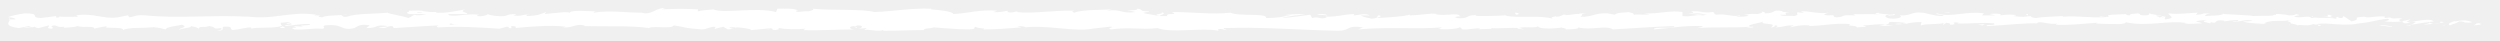
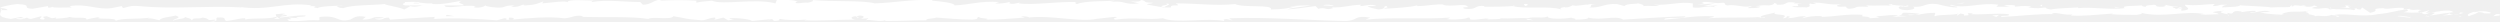
- <svg xmlns="http://www.w3.org/2000/svg" version="1.1" id="Layer_1" x="0px" y="0px" viewBox="0 0 374 6" enable-background="new 0 0 374 6" xml:space="preserve">
+ <svg xmlns="http://www.w3.org/2000/svg" version="1.1" id="Layer_1" x="0px" y="0px" viewBox="0 0 369.8 3.2" enable-background="new 0 0 369.8 3.2" xml:space="preserve">
  <g>
    <g>
      <g>
        <g>
          <g>
-             <path fill="#FFFFFF" d="M371,3.7c0.2-0.1,0.1-0.3-0.5-0.2l-0.4,0.3L371,3.7z" />
-             <path fill="#FFFFFF" d="M367.4,3.1c-0.6,0.2-1.4,0.4-0.9,0.7c0.6-0.3,0.8-0.2,1.4-0.6c0.5,0,0.9,0.1,0.8,0.2       c0.2-0.1,0.8,0.1,1.1-0.1c-0.7-0.3-1.6-0.3-2.5-0.1C367.2,3.2,367.3,3.1,367.4,3.1z" />
-             <path fill="#FFFFFF" d="M315,2.5l0.3,0C315.2,2.6,315.1,2.5,315,2.5z" />
-             <path fill="#FFFFFF" d="M282.5,2.4c0.2,0,0.4,0,0.4-0.1C282.6,2.3,282.4,2.3,282.5,2.4z" />
-             <path fill="#FFFFFF" d="M276.9,2c0.1,0,0.2,0,0.3,0C277.1,2,277,2,276.9,2z" />
-             <path fill="#FFFFFF" d="M315,2.5l-0.9-0.1C314,2.5,314.5,2.5,315,2.5z" />
-             <path fill="#FFFFFF" d="M360.2,3.9c0.2,0,0.3,0,0.5-0.1C360.5,3.8,360.3,3.8,360.2,3.9C360.2,3.8,360.2,3.8,360.2,3.9z" />
-             <path fill="#FFFFFF" d="M329.3,2.3l0.3,0c0.1,0,0.2-0.1,0.2-0.1L329.3,2.3z" />
-             <path fill="#FFFFFF" d="M340.3,2.2c-0.2,0-0.3,0.3-0.4,0.4c0.1-0.1,0.3-0.2,0.5-0.2C340.4,2.4,340.4,2.3,340.3,2.2z" />
-             <path fill="#FFFFFF" d="M357.7,2.7l0.3,0C357.9,2.7,357.8,2.7,357.7,2.7z" />
-             <path fill="#FFFFFF" d="M321.4,2.2c0,0-0.1-0.1-0.1-0.1C321.3,2.1,321.4,2.2,321.4,2.2z" />
-             <path fill="#FFFFFF" d="M14,4.3C14.1,4.3,14,4.3,14,4.3C14,4.3,14,4.3,14,4.3z" />
-             <path fill="#FFFFFF" d="M1.3,2.9l0.2,0c0-0.1,0-0.1,0-0.2L1.3,2.9z" />
-             <path fill="#FFFFFF" d="M266.8,1.6C266.8,1.6,266.8,1.6,266.8,1.6C267.1,1.6,266.9,1.6,266.8,1.6z" />
-             <path fill="#FFFFFF" d="M173.6,1.8c1.1,0.3-1.7,0.3-0.1,0.6C173.3,2.3,174.9,2,173.6,1.8z" />
-             <path fill="#FFFFFF" d="M359.9,3.8c-0.1,0-0.3,0-0.5,0C359.6,3.8,359.8,3.8,359.9,3.8z" />
-             <path fill="#FFFFFF" d="M173.5,2.4C173.5,2.4,173.5,2.4,173.5,2.4l0.2,0C173.6,2.5,173.5,2.4,173.5,2.4z" />
-             <path fill="#FFFFFF" d="M243.4,1.8c0,0,0.1,0.1,0.2,0.1C243.6,1.9,243.6,1.9,243.4,1.8z" />
-             <path fill="#FFFFFF" d="M260.8,2.2l-0.4,0C260.6,2.2,260.7,2.2,260.8,2.2z" />
-             <path fill="#FFFFFF" d="M234.4,2.2c-0.2,0-0.3-0.1-0.6,0c0,0,0.1,0,0.1,0C233.9,2.2,234.1,2.2,234.4,2.2z" />
-             <path fill="#FFFFFF" d="M224.9,2.2c0,0,0.1,0,0.2,0.1c0.1,0,0.2,0,0.3,0L224.9,2.2z" />
-             <path fill="#FFFFFF" d="M42.7,4.2c-0.2-0.1-0.3-0.2-0.4-0.3C42.4,4.1,41,4.2,42.7,4.2z" />
-             <path fill="#FFFFFF" d="M360.2,3.7c-0.1,0.1-0.1,0.1-0.3,0.1c0.1,0,0.2,0,0.3,0C360.2,3.8,360.2,3.7,360.2,3.7z" />
-             <path fill="#FFFFFF" d="M234,4.4l-1.5,0C232.9,4.4,233.4,4.4,234,4.4z" />
-             <path fill="#FFFFFF" d="M110.2,4.1l-0.3,0C110,4.2,110.1,4.2,110.2,4.1z" />
-             <path fill="#FFFFFF" d="M228,4.4c-0.3-0.1-0.6-0.2-0.8-0.2c-0.1,0-0.1,0-0.2,0.1L228,4.4z" />
-             <path fill="#FFFFFF" d="M42.2,3.9C42.2,3.9,42.2,3.9,42.2,3.9C42.2,3.9,42.2,3.9,42.2,3.9z" />
-             <path fill="#FFFFFF" d="M32.4,4.6c1.4,0,0.7-0.4,1-0.6c1.7-0.1,0.8,0.3,1.4,0.5c1.1-0.1,1.9-0.4,2.7-0.4c0.1,0.1,0.2,0.1,0,0.2       c1.1-0.3,3.3,0,4.6-0.4c0.1,0,0.1,0.1,0.2,0.1C42,3.7,42,3.6,42,3.4c0.6,0,1.2-0.2,1.4,0c-0.4,0-0.4,0.1-0.6,0.2l0.7-0.1       c0.6,0.3-0.9,0.1-0.9,0.4c1.3-0.1,2.8-0.4,3.8-0.3c0.2,0.3-2.3,0.1-1,0.4l-1.5-0.1c1.2,0.5-0.9,0,0.1,0.5       c2,0.1,2.3-0.2,4.3-0.1c0.5-0.2-0.2-0.3,0.3-0.5c2.9-0.3,2.3,0.9,4.4,0.4c0.5-0.2,0.8-0.7,2.3-0.4l-0.5,0.4       c2,0,1.1-0.6,3.2-0.3c-0.4,0.2-1.6,0.1-1.3,0.2c1.3,0.3,0.9-0.2,2-0.2l0.2,0.3c2.1-0.1,4.4-0.3,6.7-0.4c-0.1,0.1-0.5,0.2,0,0.3       c2.9-0.2,6.3,0,9.1,0.2l1.1-0.3c0.3,0,0.5,0.1,0.2,0.2c1.1,0.1,0.1-0.2,0.6-0.3c0.6,0,0.8,0.2,0.4,0.3C79,4,82.6,3.7,84.6,4       l-0.4,0.1c1.6,0.1,1.8-0.6,3.3-0.3l-0.3,0.1c3.5,0.1,7.3-0.1,9.9,0.3c0.5-0.4,3.4,0.2,3.7-0.4c2,0.3,1.4,0.4,4.2,0.6       c0.7,0,1.1-0.4,2-0.4l0,0.3l1.2-0.3l0.7,0.4l0.9-0.1c-0.3,0-0.7-0.1-0.7-0.2c1.3-0.1,3.3,0.2,3.3,0.4l3.2-0.3       c-0.1,0.1-0.6,0.2-1,0.2c1.7-0.3,0.3,0.3,1.9,0c-0.2-0.1,0.1-0.2,0.1-0.2c0.8,0.2,2.5,0.2,3.9,0.1l-0.3,0.2       c2.4,0.1,5-0.1,7.6-0.1c-1-0.1-0.7-0.5,0-0.5l0.3,0.3c0.5-0.2-0.8-0.1,0.2-0.4c1,0,0.7,0.4,0.1,0.5l1.2-0.1       c0.1,0.1-0.2,0.1-0.3,0.3c0.5-0.2,2.1,0.3,2.8,0l0.1,0.1c2.7,0,3.9-0.1,6-0.1c0-0.3,0.9-0.2,1.5-0.4c1.6,0.1,3.4,0.3,5.3,0.3       c1.3-0.1,0.4-0.2,1-0.4c0.1,0.3,2,0.2,1,0.4c2.3,0,2.9-0.1,5.8-0.3c-0.3-0.1-0.7-0.2-0.5-0.2c0.5,0,1.2,0.1,1.1,0.2l-0.1,0       c3.3-0.4,7.5,0.7,10.1,0.2l-0.1,0l2.7-0.3c1.2,0-0.7,0.2,0.2,0.4c2.9-0.4,4.6,0.1,7-0.2c1.9,0.8,6.6-0.1,9.1,0.4l-0.1-0.2       c0.6-0.2,0.8,0.1,1.3,0.1c-0.1-0.1-0.7-0.2-0.3-0.3c5.5-0.2,11.3,0.3,16.9,0.4c2.1,0,1.2-0.9,3.8-0.5l-0.7,0.3       c4.1-0.4,8.5,0,12.5-0.3c-0.2,0.1-0.2,0.2-0.6,0.2c0.9,0.2,3.2,0,3.2-0.2c0.6,0,0.1,0.2,0.5,0.3c0.9,0.1,2.2-0.3,2.6-0.1       c0.1,0-0.2,0.1-0.4,0.1c0.6-0.1,2.6,0,2.1-0.2c1.5,0.1,2.9-0.1,4.1,0c0.8-0.3,2.6,0.1,2.9-0.3c-0.1,0.5,2.7,0.4,3.6,0.2       c-0.3,0.1,0.8,0.1,0.5,0.3c1.1,0,2.1-0.1,1.9-0.3c2,0.5,4.1-0.4,5.2,0.3c3.3-0.2,6.3-0.4,9.2-0.5c-0.1,0.5-3.2,0-3.1,0.5       c2.8-0.2,4.4-0.6,7.1-0.5c0.7,0.1-0.4,0.2-0.6,0.3c2.8-0.2,5.4,0,7.8-0.2c0,0-0.3,0.1-0.5,0.1c0.5,0,1.1,0.1,1.1-0.1L261.8,4       c-0.8-0.3,1.9-0.6,2-0.8c-0.8,0.6,2.4,0.1,1.1,0.9c0.3,0,0.7-0.1,0.6-0.3c0.5,0,0.6,0.1,0.1,0.3c1.7-0.1,1.1-0.3,2.7-0.3       c0,0.1-0.3,0.1-0.5,0.3c0.8-0.2,1.6-0.4,2.9-0.3c-0.1,0.1,0.1,0.1-0.3,0.1c2.3,0,3.9-0.5,6.4-0.3c-0.7,0.4,0.9,0.1,1,0.5       l1.4-0.1l-0.5-0.2c1.2,0,2.2-0.3,3.3-0.1l-0.9,0.2l2.2-0.1l-1.3-0.1c1.2-0.2-0.1-0.5,1.5-0.4c-0.3,0,1.2,0,1.8,0.2c0,0,0,0,0,0       c0.6-0.1,1.2-0.2,2.1-0.2c0.2,0.1-0.2,0.4,0,0.5c0.6-0.3,2.8-0.1,3.5-0.4c-0.2,0.1-0.3,0.3-0.2,0.3l0.5-0.3       c0.5,0.1,0.6,0.1,0.5,0.3c1.7,0-0.5-0.5,1.4-0.3c-0.2,0-0.1,0.1-0.4,0.1c2,0.1,3.8-0.2,5.6,0c0.5,0.4-1.6,0.1-1,0.4       c2.6-0.1,5.4-0.5,7.9-0.4l-0.5,0c0.4-0.5,1.9,0.3,3.2,0c-0.3,0-0.4,0.3-0.3,0.2c1.7,0.1,3.5-0.1,6.2-0.3l-0.3,0.1       c1,0.1,2.7,0.1,3.8,0.1c0.3-0.1,1-0.1,0.6-0.3c3.4,0.8,6.5-0.4,9.5,0.2c-0.4,0-0.9,0.1-0.6,0.1l2.6-0.1       c-0.2-0.2-0.3-0.1-0.9-0.3c0.3-0.1,1-0.2,1.7-0.2c-1.2,0.2,0,0.4,0.5,0.5c-0.1-0.1,0.1-0.1,0-0.2c1.3,0.4,0.2-0.5,2.1-0.2       l-0.1,0.1c0.7-0.1,1.3-0.2,2.1-0.2c0.3,0.3-0.7,0.1-0.8,0.3c1,0,2-0.5,3-0.2c-0.4,0.1-1.1,0.1-1.5,0.1c1,0.3,1.1,0.2,1.9,0.3       l-0.1,0l1.8,0.1l-0.4-0.1c1.3-0.7,2.6-0.1,4.4-0.6c-1.7,0.4-0.3,0.2-0.4,0.6c0.4,0.1,1.1,0.2,0.9,0.3c0.8-0.2,1.4,0.2,2.5-0.2       c0.1,0.1,0.9,0,0.7,0.3c1.1-0.1-0.3-0.2-0.2-0.3c1.7-0.3,3.9,0.4,6.3-0.1c2.1-0.2,2.4-0.5,4.3-0.7c0.6,0.2-0.5,0.4-0.5,0.4       c1,0.1,1.8,0.1,2.8,0c-0.2,0.1,0,0.2,0.3,0.3c0.8,0,0.5-0.4,1.6-0.2c-0.2,0.1-0.4,0.3-0.8,0.4c0.9-0.1,1.8-0.3,2.8-0.4       c0.3,0.2-0.6,0.3-0.9,0.4c1.1-0.1,2.8-0.2,3.1-0.4l-0.7-0.1c0.4,0,0.2,0.2-0.1,0.3c-0.9,0.2-1.3-0.1-1.4-0.2l0.7-0.1       c-0.7-0.6-2.7,0.1-4.1,0.1l0.6-0.4l-1.4,0.3c-0.3-0.1-0.5-0.3,0.2-0.4c-1-0.2-0.9,0.1-1.7-0.1c-0.1,0-0.1-0.1,0-0.1l-1,0.1       c0.2-0.1-0.2-0.3,0.4-0.2c-1.7-0.2-2.8,0.3-3.4,0l0.1,0c-2.4,0.1-0.2,0.3-2,0.7l-1.2-0.8l-0.2,0.3c-0.2,0-0.7,0-0.6-0.2       c-0.9,0.2,0.2,0.1-0.4,0.3c-1.2-0.3-3.3,0.1-3.5-0.4c-0.4,0.2,1.1,0.2-0.1,0.3c-0.4-0.5-1.5,0.1-2.6-0.2       c0.3-0.3,1.4-0.1,0.3-0.4c-0.7,0.5-2.1-0.1-3,0c0,0.4-2,0.2-3.5,0.3c0.1-0.1-2.9-0.2-4.3-0.3l0-0.1c-0.3,0.4-1.8,0.3-2.8,0.4       c0-0.2,0.2-0.3,0.8-0.4l-1,0c-0.2,0.1-0.6,0.2-1.2,0.2l0.3-0.3c-1.3,0-2.7,0.3-4.4,0.1c-0.1,0.3,1.4,0.7-0.5,0.9       c-0.1-0.1-0.1-0.4,0.3-0.4c-0.2,0-0.6,0.1-0.9,0.1l0.7-0.2c-0.8-0.1-0.4,0.2-1,0.2c0-0.2-0.5-0.1-0.4-0.3c0.2,0,0.5,0.1,0.8,0       c-0.7,0-1.6-0.2-1.9-0.3c0.1,0.1,0,0.3-0.5,0.3c-1.3,0-0.5-0.2-1.2-0.3c-0.3,0.1-1.2,0-1.2,0.3c-0.4,0-0.5-0.1-0.6-0.2       c-0.7,0.1-3.3,0-2.5,0.4l0.2,0c0,0-0.1,0-0.1,0c0,0,0,0,0,0h0c-2.3,0.3-4.7-0.2-7,0l0-0.1c-1.4,0.1-3,0.1-4,0.3       c-0.4,0-0.9-0.2-0.8-0.3c-1,0.1-1.1,0.2-2.6,0c1-0.2-0.4-0.2,1.1-0.1c-1.3-0.1-1.6-0.2-3.1,0c0.5-0.3-1-0.3-1.6-0.2l0.9,0.2       c-0.7,0-1.3,0-2,0l0.3-0.3c-2.7-0.4-5,0.7-7,0c-0.7,0.2,1.5,0.2,0.8,0.4c-1.3,0-2.6-0.5-3-0.5c-1.7-0.2-1.6,0.5-3.4,0.4       c0.2,0.1,0.5,0.4-0.9,0.5c-1.3,0-1.6-0.5-0.8-0.6c0.3,0,0.4,0,0.4,0.1c0.4,0,0.9-0.1,0.4-0.2l-0.2,0.1c-0.6-0.1-2.4-0.1-2-0.3       c-1,0.1-0.4,0.2,0.3,0.3c-1.6-0.2-2.5,0-4.2-0.1c0.3,0.1,0.5,0.2,0.2,0.2c-2.4-0.1-1.1,0.2-2.7,0.3c-0.9-0.2,0.3-0.4-1.3-0.3       c-1-0.1-0.2-0.3,0.2-0.4c-1.5,0.2-2.8-0.2-3.7-0.2l0.8-0.1c-0.5,0.1-0.9,0.1-1.3,0.1l0.5,0.2c-0.5,0-0.9,0-0.9-0.1       c-0.5,0.2,0.4,0.4-0.6,0.6c-0.6-0.1-1.9,0.1-2.1-0.2c2,0.1-0.2-0.3,1.5-0.4c-0.3,0-0.7,0-1.2,0c-0.1,0,0.1-0.1,0.2-0.1       C264.9,1.3,265.9,2,264,2c0.2-0.2-0.5-0.3-0.8-0.3c0.8,0,0.4,0.3-0.3,0.4c-1.3-0.1-1.4,0.1-2,0.1l0.7,0.1       c-0.3,0.2-0.9,0.2-1.8,0.2c-0.1-0.1,0.8-0.1,0.5-0.2c-1,0.3-2.2-0.3-3.5-0.1c-0.6-0.1-0.1-0.3-0.6-0.4       c-1.5,0.2-1.6-0.2-3.2-0.1c0.5,0.2,0.5,0.2-0.6,0.4l2.6-0.2l-1.7,0.3c0.8,0,1.7-0.1,2.1-0.1c-0.8,0.2-0.7,0.1-0.3,0.3       c-1.1-0.4-2.1,0.2-3.4,0l0-0.6c-1.9-0.3-3.3,0.3-5.8,0.2l0.8,0.1c-0.3,0.2-1.5,0-2.3,0.1c0.1-0.2-0.4-0.3-0.8-0.4       c0,0.1-1.8,0-2,0.4L240.5,2c-2-0.1-2.3,0.6-4.1,0.5c0.6-0.2-0.3-0.4,1-0.5c-0.6,0-1.2,0-1.2,0.1c-0.4-0.1-1.8,0.3-2.3,0.1       c-0.3,0.1-0.4,0.3-1.1,0.3c-0.1,0,0-0.1,0-0.1c0,0.1-1.1,0.1-0.5,0.4c-2-0.6-5.5,0-7.2-0.5c-1.4,0.1-3,0.1-4.3,0.1       c0.1-0.1,0-0.1,0.2-0.1c-1.7-0.2-1.1,0.6-3,0.4c-1-0.3,1-0.2,0.4-0.3c-0.3-0.6-2.4,0.1-3.7-0.3l0.3,0c-1-0.2-2.5,0.2-4.1,0.2       c0,0,0.1-0.1,0-0.1c-1.1,0.3-3.3,0.4-4.9,0.5c0.5-0.3,0.7-0.1,0.4-0.4c-0.7,0,0.2,0.4-1.2,0.5c-0.5-0.1-1.5-0.3-1.6-0.5l1.3,0       c-0.7-0.4-1.7,0-2.4,0l0.1-0.2c-2.1,0.1-2.1,0.4-4.3,0.4l0.2,0.1c-1.2,0.4-1-0.2-2.2,0.1L196,2.2c-0.8,0.1-2.8,0.4-4.2,0.5       c0.8-0.3,2.5-0.4,3.5-0.6c-0.8,0-2.7,0-3.1,0.2c0.3,0,0.7-0.1,1-0.1c-1,0.3-2.2,0.5-3.8,0.5c0.3-0.8-4.1-0.2-5.3-0.8       c-2.8,0.3-5.5-0.1-8.8-0.1c1.2,0.6-0.9,0-0.7,0.6c-0.8,0-1,0-1.1,0l-2.3-0.4c-0.5-0.2,0.7-0.1,0.7-0.3c-1.7,0-0.7-0.3-1.8-0.4       c0.2,0.2-0.6,0.3-1.5,0.2l1.3,0.3c-2.3,0.3-2-0.5-4.3-0.2l0.7-0.2c-1.2,0.1-4.4,0-5.6,0.5c-0.2-0.1-0.5-0.2,0-0.3       c-2.9-0.1-6.4,0.5-8.6,0.2l0.2-0.1c-0.5,0-0.9,0.3-1.6,0.1c0-0.1,0.2-0.1,0-0.2c-0.3,0.1-1.4,0.3-2.1,0.2l0.6-0.2       c-2.8-0.2-4.3,0.4-6.6,0.5c0-0.4-2.2-0.6-3.3-0.7l0-0.1c-3.3-0.1-5.5,0.4-8.5,0.5c-1.9-0.5-6.3-0.2-9.3-0.5       c0.5,0.1-0.1,0.3-0.6,0.4c-0.7-0.1-1.9,0.3-1.8-0.1l0.3,0c-0.5-0.4-2-0.3-3.1-0.3l-0.2,0.5c-3-0.8-7.8,0.3-9.4-0.4       c-0.7,0.1-1.6,0.1-2.3,0.3l0-0.3c-2-0.1-3-0.1-5.4,0l0.5-0.2c-1.4,0-1.7,0.8-3,0.8L96,1.9c-2.4,0-4.8-0.4-7.2,0       c0-0.1,0.1-0.2,0.5-0.2c-1.1,0-4.4-0.3-4,0.3c0-0.4-2.5,0-3.8,0.1l0.2-0.3c-1.1,0.4-1.1,0.5-2.7,0.6c-0.4,0-0.3-0.2,0.2-0.2       c-1.2-0.1-0.9,0.3-2.4,0.1l0.5-0.2c-1.2,0-1.1,0.1-1.8,0.3c-0.8,0.1-2.4-0.1-2.5-0.3c-0.2,0.2-0.8,0.4-1.6,0.3       c-0.1-0.1,0.2-0.2,0.3-0.2c-2.1-0.2-3.1,0.3-4.5,0.1c0-0.1-0.1-0.1-0.2-0.2c1.7,0,3,0,2.9,0c0-0.3-1.3-0.3-0.3-0.7       c-1.1,0.2-2.9,0.6-4.2,0.5c-0.1,0-0.1,0-0.2-0.1l0.1,0c-0.3,0-0.6,0-0.8,0c-0.4,0-0.7-0.1-1.1-0.1c-0.2-0.2-1.5-0.1-2.2-0.1       c0.1,0.3-0.8,0.2,0,0.5c-0.1,0,0.1,0,0.6,0c0.1,0,0.2,0,0.3,0c0,0,0,0,0,0c0.4,0,1,0,1.7,0c-0.5,0.1-1.1,0.3-1.8,0.1       c-0.3,0.2-0.7,0.4-0.9,0.5C60,2.3,58.2,2.1,58,1.9c-2,0.2-4.8,0.1-6.1,0.6c-0.6,0.1-0.7-0.2-0.9-0.2c0.3-0.1,0.7,0,0.9-0.1       c-1.2,0.1-3.4,0.1-3.7,0.4c-1.5-0.2,0.8-0.3-1.2-0.3l0.3-0.1c-3.9-0.6-6.4,0.9-10.8,0.2c0.3,0,0.5,0.1,0.5,0.1       c-5-0.3-10.3,0.3-15.2-0.2c-1.4-0.1-1.5,0.1-2.4,0.3l-0.3-0.3l-1.5,0.3c-2.1,0.3-3.6-0.7-6.2-0.3l0.3,0.2c-0.9,0-3,0.1-2.8-0.1       C9,2.5,8.8,2.7,8.4,2.6l0-0.2L6.1,2.7C4.3,2.6,6.3,2,3.7,2C2.8,2.1,1,2.5,1.3,2.6c0.4,0,1,0.1,1,0.3L1.5,2.9       C1.3,3.4,0.6,3.9,2.8,4.2l1.5-0.3l0.5,0.2l-1.3,0c0.7,0.2,1.2,0,1.7-0.1c0.1,0.1,0.3,0.2,0.6,0.2l1.5-0.4       C7.5,4,6.7,4.2,7.7,4.3C8.4,4.1,7,3.9,8.2,3.8C8.9,4,8.7,4.1,9.6,4c0.1,0.1-0.1,0.2-0.4,0.2c0.8-0.1,2-0.1,2.4-0.3       c0.8,0.3,2.6-0.1,2.5,0.4c0.2-0.1,1.3-0.3,2-0.4c-1.3,0.5,2.6,0,2.3,0.6C19.3,4,21.7,4.3,23.4,4c-0.1,0-0.3,0.1-0.4,0.1       c0.9,0,1.2,0.2,1.8,0.3c0.1-0.4,1.6-0.5,2.4-0.7c1.2,0.4-0.7,0.5-0.3,0.8c-0.1-0.3,2-0.3,1.6-0.6c0.9,0.2,0.8,0.1,1.2,0.4       c0.2-0.5,0.8-0.1,1.6-0.4c1.3,0.2,0.3,0.5,1.7,0.3C33.6,4.4,32.4,4.6,32.4,4.6z M65.7,3.7C65.7,3.8,65.7,3.8,65.7,3.7       c-0.3,0-0.5,0-0.7,0C65.1,3.8,65.3,3.8,65.7,3.7z M68.5,3.7c-0.3,0-0.8,0-1.2,0c-0.1-0.1,0-0.2,0.3-0.2       C67.4,3.6,68,3.7,68.5,3.7z M62.5,1.8c0.4,0,0.6,0,0.7,0.1c-0.2,0-0.5,0-0.8,0c0,0,0,0-0.1,0C62.4,1.9,62.5,1.8,62.5,1.8z" />
-             <path fill="#FFFFFF" d="M61.7,2.2c-0.1,0-0.1,0-0.2,0C61.6,2.2,61.7,2.2,61.7,2.2c0.1,0.1,0.2,0,0.2,0       C61.9,2.2,61.8,2.2,61.7,2.2z" />
-             <path fill="#FFFFFF" d="M315.4,2.6L315.4,2.6C315.4,2.6,315.4,2.6,315.4,2.6C315.4,2.6,315.4,2.6,315.4,2.6z" />
-             <polygon fill="#FFFFFF" points="107.1,4.3 107.1,4.2 106.8,4.3      " />
-             <path fill="#FFFFFF" d="M330.8,3.5c0,0,0.1,0.1,0.2,0.1C331,3.6,330.9,3.6,330.8,3.5z" />
-             <path fill="#FFFFFF" d="M337.4,3.6l0.9,0.1C338,3.7,337.7,3.6,337.4,3.6z" />
-             <path fill="#FFFFFF" d="M342.5,3.7c0.1,0,0.1-0.1,0.1-0.1c0,0,0,0,0,0L342.5,3.7z" />
-             <path fill="#FFFFFF" d="M261.2,4.1c-0.1,0-0.1,0-0.2,0C260.5,4.1,260.8,4.1,261.2,4.1z" />
-             <path fill="#FFFFFF" d="M285.4,3.4c-0.3,0.1-0.5,0.1-0.8,0.1C285,3.6,285.4,3.6,285.4,3.4z" />
-             <path fill="#FFFFFF" d="M234.1,4.4C234.1,4.4,234.1,4.4,234.1,4.4c-0.1,0-0.1,0-0.2,0L234.1,4.4z" />
-             <path fill="#FFFFFF" d="M283.5,3.6c0.4,0.1,0.8,0,1.1,0C284.3,3.5,283.8,3.5,283.5,3.6z" />
-             <path fill="#FFFFFF" d="M364.7,3.9l0.2,0c0,0,0,0,0,0L364.7,3.9z" />
-             <path fill="#FFFFFF" d="M365,3.8l0.3,0C365.1,3.8,365,3.8,365,3.8z" />
-             <path fill="#FFFFFF" d="M365.9,3.7l-0.6,0.1C365.5,3.8,365.7,3.8,365.9,3.7z" />
-             <path fill="#FFFFFF" d="M358,3.7l-0.1,0.1C357.9,3.8,357.9,3.8,358,3.7z" />
-             <path fill="#FFFFFF" d="M355.9,3.8c0.5,0,1.2,0.2,1.9,0.2l0.1-0.1C357.6,4,356.4,3.6,355.9,3.8z" />
-             <path fill="#FFFFFF" d="M347.3,2.5l1.7,0.1c-0.3-0.1-0.7-0.3,0.1-0.3C346.9,2,349.6,2.6,347.3,2.5z" />
-             <path fill="#FFFFFF" d="M341.9,2.4c0.9-0.1,0-0.2,0-0.2C341.4,2.2,341.3,2.3,341.9,2.4z" />
-             <path fill="#FFFFFF" d="M303.3,2.4l0.1-0.3C302.7,2.1,303.4,2.2,303.3,2.4z" />
-             <polygon fill="#FFFFFF" points="295.9,3.7 296.6,3.8 296.9,3.6      " />
-             <polygon fill="#FFFFFF" points="291.5,1.9 291.8,1.8 290.7,1.9      " />
-             <path fill="#FFFFFF" d="M226.6,1.9l0.2,0.3C227.3,2.2,227.4,1.9,226.6,1.9z" />
-             <path fill="#FFFFFF" d="M198.6,2.3c-0.3-0.2-1.1-0.3-1.6-0.1C197.6,2.2,198.3,2.3,198.6,2.3z" />
-             <polygon fill="#FFFFFF" points="114.5,1.8 115.1,1.7 114,1.7      " />
+             <path fill="#FFFFFF" d="M369.7,2.3c0.2-0.1,0.1-0.3-0.5-0.2l-0.4,0.3L369.7,2.3z" />
+             <path fill="#FFFFFF" d="M366.1,1.7c-0.6,0.2-1.4,0.4-0.9,0.7c0.6-0.3,0.8-0.2,1.4-0.6c0.5,0,0.9,0.1,0.8,0.2       c0.2-0.1,0.8,0.1,1.1-0.1c-0.7-0.3-1.6-0.3-2.5-0.1C365.9,1.8,366.1,1.7,366.1,1.7z" />
+             <path fill="#FFFFFF" d="M313.7,1.2l0.3,0C314,1.2,313.8,1.2,313.7,1.2z" />
+             <path fill="#FFFFFF" d="M281.2,1c0.2,0,0.4,0,0.4-0.1C281.4,0.9,281.2,0.9,281.2,1z" />
+             <path fill="#FFFFFF" d="M275.7,0.6c0.1,0,0.2,0,0.3,0C275.9,0.6,275.8,0.6,275.7,0.6z" />
+             <path fill="#FFFFFF" d="M313.7,1.2L312.8,1C312.8,1.2,313.3,1.1,313.7,1.2z" />
+             <path fill="#FFFFFF" d="M358.9,2.5c0.2,0,0.3,0,0.5-0.1C359.2,2.4,359.1,2.4,358.9,2.5C358.9,2.4,358.9,2.4,358.9,2.5z" />
+             <path fill="#FFFFFF" d="M328,0.9l0.3,0c0.1,0,0.2-0.1,0.2-0.1L328,0.9z" />
+             <path fill="#FFFFFF" d="M339,0.8c-0.2,0-0.3,0.3-0.4,0.4c0.1-0.1,0.3-0.2,0.5-0.2C339.1,1,339.1,0.9,339,0.8z" />
+             <path fill="#FFFFFF" d="M356.4,1.3l0.3,0C356.7,1.3,356.5,1.3,356.4,1.3z" />
+             <path fill="#FFFFFF" d="M320.2,0.8c0,0-0.1-0.1-0.1-0.1C320.1,0.8,320.1,0.8,320.2,0.8z" />
+             <path fill="#FFFFFF" d="M12.8,2.9C12.8,2.9,12.8,2.9,12.8,2.9C12.7,2.9,12.7,2.9,12.8,2.9z" />
+             <path fill="#FFFFFF" d="M0.1,1.5l0.2,0c0-0.1,0-0.1,0-0.2L0.1,1.5z" />
+             <path fill="#FFFFFF" d="M265.5,0.2C265.6,0.3,265.6,0.3,265.5,0.2C265.8,0.2,265.7,0.2,265.5,0.2z" />
+             <path fill="#FFFFFF" d="M172.4,0.5c1.1,0.3-1.7,0.3-0.1,0.6C172.1,0.9,173.7,0.6,172.4,0.5z" />
+             <path fill="#FFFFFF" d="M358.6,2.4c-0.1,0-0.3,0-0.5,0C358.4,2.4,358.5,2.4,358.6,2.4z" />
+             <path fill="#FFFFFF" d="M172.2,1.1C172.2,1.1,172.2,1.1,172.2,1.1l0.2,0C172.3,1.1,172.3,1.1,172.2,1.1z" />
+             <path fill="#FFFFFF" d="M242.1,0.4c0,0,0.1,0.1,0.2,0.1C242.4,0.5,242.3,0.5,242.1,0.4z" />
+             <path fill="#FFFFFF" d="M259.6,0.8l-0.4,0C259.3,0.8,259.4,0.8,259.6,0.8z" />
+             <path fill="#FFFFFF" d="M233.1,0.8c-0.2,0-0.3-0.1-0.6,0c0,0,0.1,0,0.1,0C232.7,0.8,232.8,0.8,233.1,0.8z" />
+             <path fill="#FFFFFF" d="M223.7,0.8c0,0,0.1,0,0.2,0.1c0.1,0,0.2,0,0.3,0L223.7,0.8z" />
+             <path fill="#FFFFFF" d="M41.4,2.8c-0.2-0.1-0.3-0.2-0.4-0.3C41.1,2.7,39.7,2.8,41.4,2.8z" />
+             <path fill="#FFFFFF" d="M358.9,2.3c-0.1,0.1-0.1,0.1-0.3,0.1c0.1,0,0.2,0,0.3,0C359,2.4,359,2.3,358.9,2.3z" />
+             <path fill="#FFFFFF" d="M232.7,3l-1.5,0C231.6,3,232.2,3,232.7,3z" />
+             <path fill="#FFFFFF" d="M109,2.8l-0.3,0C108.7,2.8,108.9,2.8,109,2.8z" />
+             <path fill="#FFFFFF" d="M226.8,3c-0.3-0.1-0.6-0.2-0.8-0.2c-0.1,0-0.1,0-0.2,0.1L226.8,3z" />
+             <path fill="#FFFFFF" d="M41,2.5C41,2.5,41,2.5,41,2.5C41,2.5,41,2.5,41,2.5z" />
+             <path fill="#FFFFFF" d="M31.1,3.2c1.4,0,0.7-0.4,1-0.6c1.7-0.1,0.8,0.3,1.4,0.5c1.1-0.1,1.9-0.4,2.7-0.4c0.1,0.1,0.2,0.1,0,0.2       c1.1-0.3,3.3,0,4.6-0.4c0.1,0,0.1,0.1,0.2,0.1c-0.2-0.2-0.2-0.4-0.2-0.5c0.6,0,1.2-0.2,1.4,0c-0.4,0-0.4,0.1-0.6,0.2l0.7-0.1       c0.6,0.3-0.9,0.1-0.9,0.4c1.3-0.1,2.8-0.4,3.8-0.3c0.2,0.3-2.3,0.1-1,0.4l-1.5-0.1c1.2,0.5-0.9,0,0.1,0.5       c2,0.1,2.3-0.2,4.3-0.1c0.5-0.2-0.2-0.3,0.3-0.5c2.9-0.3,2.3,0.9,4.4,0.4c0.5-0.2,0.8-0.7,2.3-0.4l-0.5,0.4       c2,0,1.1-0.6,3.2-0.3c-0.4,0.2-1.6,0.1-1.3,0.2c1.3,0.3,0.9-0.2,2-0.2l0.2,0.3c2.1-0.1,4.4-0.3,6.7-0.4c-0.1,0.1-0.5,0.2,0,0.3       c2.9-0.2,6.3,0,9.1,0.2l1.1-0.3c0.3,0,0.5,0.1,0.2,0.2c1.1,0.1,0.1-0.2,0.6-0.3c0.6,0,0.8,0.2,0.4,0.3c1.9-0.2,5.5-0.5,7.6-0.2       L83,2.7c1.6,0.1,1.8-0.6,3.3-0.3L86,2.5c3.5,0.1,7.3-0.1,9.9,0.3c0.5-0.4,3.4,0.2,3.7-0.4c2,0.3,1.4,0.4,4.2,0.6       c0.7,0,1.1-0.4,2-0.4l0,0.3l1.2-0.3l0.7,0.4l0.9-0.1c-0.3,0-0.7-0.1-0.7-0.2c1.3-0.1,3.3,0.2,3.3,0.4l3.2-0.3       c-0.1,0.1-0.6,0.2-1,0.2c1.7-0.3,0.3,0.3,1.9,0c-0.2-0.1,0.1-0.2,0.1-0.2c0.8,0.2,2.5,0.2,3.9,0.1L119,3c2.4,0.1,5-0.1,7.6-0.1       c-1-0.1-0.7-0.5,0-0.5l0.3,0.3c0.5-0.2-0.8-0.1,0.2-0.4c1,0,0.7,0.4,0.1,0.5l1.2-0.1c0.1,0.1-0.2,0.1-0.3,0.3       c0.5-0.2,2.1,0.3,2.8,0l0.1,0.1c2.7,0,3.9-0.1,6-0.1c0-0.3,0.9-0.2,1.5-0.4c1.6,0.1,3.4,0.3,5.3,0.3c1.3-0.1,0.4-0.2,1-0.4       c0.1,0.3,2,0.2,1,0.4c2.3,0,2.9-0.1,5.8-0.3c-0.3-0.1-0.7-0.2-0.5-0.2c0.5,0,1.2,0.1,1.1,0.2l-0.1,0c3.3-0.4,7.5,0.7,10.1,0.2       l-0.1,0l2.7-0.3c1.2,0-0.7,0.2,0.2,0.4c2.9-0.4,4.6,0.1,7-0.2c1.9,0.8,6.6-0.1,9.1,0.4l-0.1-0.2c0.6-0.2,0.8,0.1,1.3,0.1       c-0.1-0.1-0.7-0.2-0.3-0.3c5.5-0.2,11.3,0.3,16.9,0.4c2.1,0,1.2-0.9,3.8-0.5l-0.7,0.3c4.1-0.4,8.5,0,12.5-0.3       c-0.2,0.1-0.2,0.2-0.6,0.2c0.9,0.2,3.2,0,3.2-0.2c0.6,0,0.1,0.2,0.5,0.3c0.9,0.1,2.2-0.3,2.6-0.1c0.1,0-0.2,0.1-0.4,0.1       c0.6-0.1,2.6,0,2.1-0.2c1.5,0.1,2.9-0.1,4.1,0c0.8-0.3,2.6,0.1,2.9-0.3c-0.1,0.5,2.7,0.4,3.6,0.2c-0.3,0.1,0.8,0.1,0.5,0.3       c1.1,0,2.1-0.1,1.9-0.3c2,0.5,4.1-0.4,5.2,0.3c3.3-0.2,6.3-0.4,9.2-0.5c-0.1,0.5-3.2,0-3.1,0.5c2.8-0.2,4.4-0.6,7.1-0.5       c0.7,0.1-0.4,0.2-0.6,0.3c2.8-0.2,5.4,0,7.8-0.2c0,0-0.3,0.1-0.5,0.1c0.5,0,1.1,0.1,1.1-0.1l-0.5,0.1c-0.8-0.3,1.9-0.6,2-0.8       c-0.8,0.6,2.4,0.1,1.1,0.9c0.3,0,0.7-0.1,0.6-0.3c0.5,0,0.6,0.1,0.1,0.3c1.7-0.1,1.1-0.3,2.7-0.3c0,0.1-0.3,0.1-0.5,0.3       c0.8-0.2,1.6-0.4,2.9-0.3c-0.1,0.1,0.1,0.1-0.3,0.1c2.3,0,3.9-0.5,6.4-0.3c-0.7,0.4,0.9,0.1,1,0.5l1.4-0.1l-0.5-0.2       c1.2,0,2.2-0.3,3.3-0.1l-0.9,0.2l2.2-0.1l-1.3-0.1c1.2-0.2-0.1-0.5,1.5-0.4c-0.3,0,1.2,0,1.8,0.2c0,0,0,0,0,0       c0.6-0.1,1.2-0.2,2.1-0.2c0.2,0.1-0.2,0.4,0,0.5c0.6-0.3,2.8-0.1,3.5-0.4c-0.2,0.1-0.3,0.3-0.2,0.3L290,2       c0.5,0.1,0.6,0.1,0.5,0.3c1.7,0-0.5-0.5,1.4-0.3c-0.2,0-0.1,0.1-0.4,0.1c2,0.1,3.8-0.2,5.6,0c0.5,0.4-1.6,0.1-1,0.4       c2.6-0.1,5.4-0.5,7.9-0.4l-0.5,0c0.4-0.5,1.9,0.3,3.2,0c-0.3,0-0.4,0.3-0.3,0.2c1.7,0.1,3.5-0.1,6.2-0.3l-0.3,0.1       c1,0.1,2.7,0.1,3.8,0.1c0.3-0.1,1-0.1,0.6-0.3c3.4,0.8,6.5-0.4,9.5,0.2c-0.4,0-0.9,0.1-0.6,0.1l2.6-0.1       c-0.2-0.2-0.3-0.1-0.9-0.3c0.3-0.1,1-0.2,1.7-0.2c-1.2,0.2,0,0.4,0.5,0.5c-0.1-0.1,0.1-0.1,0-0.2c1.3,0.4,0.2-0.5,2.1-0.2       l-0.1,0.1c0.7-0.1,1.3-0.2,2.1-0.2c0.3,0.3-0.7,0.1-0.8,0.3c1,0,2-0.5,3-0.2c-0.4,0.1-1.1,0.1-1.5,0.1c1,0.3,1.1,0.2,1.9,0.3       l-0.1,0l1.8,0.1l-0.4-0.1c1.3-0.7,2.6-0.1,4.4-0.6c-1.7,0.4-0.3,0.2-0.4,0.6c0.4,0.1,1.1,0.2,0.9,0.3c0.8-0.2,1.4,0.2,2.5-0.2       c0.1,0.1,0.9,0,0.7,0.3c1.1-0.1-0.3-0.2-0.2-0.3c1.7-0.3,3.9,0.4,6.3-0.1c2.1-0.2,2.4-0.5,4.3-0.7c0.6,0.2-0.5,0.4-0.5,0.4       c1,0.1,1.8,0.1,2.8,0c-0.2,0.1,0,0.2,0.3,0.3c0.8,0,0.5-0.4,1.6-0.2c-0.2,0.1-0.4,0.3-0.8,0.4c0.9-0.1,1.8-0.3,2.8-0.4       c0.3,0.2-0.6,0.3-0.9,0.4c1.1-0.1,2.8-0.2,3.1-0.4l-0.7-0.1c0.4,0,0.2,0.2-0.1,0.3c-0.9,0.2-1.3-0.1-1.4-0.2l0.7-0.1       c-0.7-0.6-2.7,0.1-4.1,0.1l0.6-0.4L358,1.9c-0.3-0.1-0.5-0.3,0.2-0.4c-1-0.2-0.9,0.1-1.7-0.1c-0.1,0-0.1-0.1,0-0.1l-1,0.1       c0.2-0.1-0.2-0.3,0.4-0.2c-1.7-0.2-2.8,0.3-3.4,0l0.1,0c-2.4,0.1-0.2,0.3-2,0.7l-1.2-0.8l-0.2,0.3c-0.2,0-0.7,0-0.6-0.2       c-0.9,0.2,0.2,0.1-0.4,0.3c-1.2-0.3-3.3,0.1-3.5-0.4c-0.4,0.2,1.1,0.2-0.1,0.3c-0.4-0.5-1.5,0.1-2.6-0.2       c0.3-0.3,1.4-0.1,0.3-0.4c-0.7,0.5-2.1-0.1-3,0c0,0.4-2,0.2-3.5,0.3c0.1-0.1-2.9-0.2-4.3-0.3l0-0.1c-0.3,0.4-1.8,0.3-2.8,0.4       c0-0.2,0.2-0.3,0.8-0.4l-1,0c-0.2,0.1-0.6,0.2-1.2,0.2l0.3-0.3c-1.3,0-2.7,0.3-4.4,0.1c-0.1,0.3,1.4,0.7-0.5,0.9       c-0.1-0.1-0.1-0.4,0.3-0.4c-0.2,0-0.6,0.1-0.9,0.1l0.7-0.2c-0.8-0.1-0.4,0.2-1,0.2c0-0.2-0.5-0.1-0.4-0.3c0.2,0,0.5,0.1,0.8,0       c-0.7,0-1.6-0.2-1.9-0.3c0.1,0.1,0,0.3-0.5,0.3c-1.3,0-0.5-0.2-1.2-0.3c-0.3,0.1-1.2,0-1.2,0.3c-0.4,0-0.5-0.1-0.6-0.2       c-0.7,0.1-3.3,0-2.5,0.4l0.2,0c0,0-0.1,0-0.1,0c0,0,0,0,0,0h0c-2.3,0.3-4.7-0.2-7,0l0-0.1c-1.4,0.1-3,0.1-4,0.3       c-0.4,0-0.9-0.2-0.8-0.3c-1,0.1-1.1,0.2-2.6,0c1-0.2-0.4-0.2,1.1-0.1c-1.3-0.1-1.6-0.2-3.1,0c0.5-0.3-1-0.3-1.6-0.2l0.9,0.2       c-0.7,0-1.3,0-2,0l0.3-0.3c-2.7-0.4-5,0.7-7,0c-0.7,0.2,1.5,0.2,0.8,0.4c-1.3,0-2.6-0.5-3-0.5c-1.7-0.2-1.6,0.5-3.4,0.4       c0.2,0.1,0.5,0.4-0.9,0.5c-1.3,0-1.6-0.5-0.8-0.6c0.3,0,0.4,0,0.4,0.1c0.4,0,0.9-0.1,0.4-0.2l-0.2,0.1c-0.6-0.1-2.4-0.1-2-0.3       c-1,0.1-0.4,0.2,0.3,0.3c-1.6-0.2-2.5,0-4.2-0.1c0.3,0.1,0.5,0.2,0.2,0.2c-2.4-0.1-1.1,0.2-2.7,0.3c-0.9-0.2,0.3-0.4-1.3-0.3       c-1-0.1-0.2-0.3,0.2-0.4c-1.5,0.2-2.8-0.2-3.7-0.2l0.8-0.1c-0.5,0.1-0.9,0.1-1.3,0.1l0.5,0.2c-0.5,0-0.9,0-0.9-0.1       c-0.5,0.2,0.4,0.4-0.6,0.6c-0.6-0.1-1.9,0.1-2.1-0.2c2,0.1-0.2-0.3,1.5-0.4c-0.3,0-0.7,0-1.2,0c-0.1,0,0.1-0.1,0.2-0.1       c-1.9-0.3-0.9,0.4-2.8,0.3c0.2-0.2-0.5-0.3-0.8-0.3c0.8,0,0.4,0.3-0.3,0.4c-1.3-0.1-1.4,0.1-2,0.1l0.7,0.1       c-0.3,0.2-0.9,0.2-1.8,0.2C258.5,1,259.4,1,259,0.9c-1,0.3-2.2-0.3-3.5-0.1c-0.6-0.1-0.1-0.3-0.6-0.4c-1.5,0.2-1.6-0.2-3.2-0.1       c0.5,0.2,0.5,0.2-0.6,0.4l2.6-0.2L252,0.9c0.8,0,1.7-0.1,2.1-0.1c-0.8,0.2-0.7,0.1-0.3,0.3c-1.1-0.4-2.1,0.2-3.4,0l0-0.6       c-1.9-0.3-3.3,0.3-5.8,0.2l0.8,0.1c-0.3,0.2-1.5,0-2.3,0.1c0.1-0.2-0.4-0.3-0.8-0.4c0,0.1-1.8,0-2,0.4l-1.1-0.3       c-2-0.1-2.3,0.6-4.1,0.5c0.6-0.2-0.3-0.4,1-0.5c-0.6,0-1.2,0-1.2,0.1c-0.4-0.1-1.8,0.3-2.3,0.1c-0.3,0.1-0.4,0.3-1.1,0.3       c-0.1,0,0-0.1,0-0.1c0,0.1-1.1,0.1-0.5,0.4c-2-0.6-5.5,0-7.2-0.5c-1.4,0.1-3,0.1-4.3,0.1c0.1-0.1,0-0.1,0.2-0.1       c-1.7-0.2-1.1,0.6-3,0.4c-1-0.3,1-0.2,0.4-0.3c-0.3-0.6-2.4,0.1-3.7-0.3l0.3,0c-1-0.2-2.5,0.2-4.1,0.2c0,0,0.1-0.1,0-0.1       c-1.1,0.3-3.3,0.4-4.9,0.5c0.5-0.3,0.7-0.1,0.4-0.4c-0.7,0,0.2,0.4-1.2,0.5c-0.5-0.1-1.5-0.3-1.6-0.5l1.3,0       c-0.7-0.4-1.7,0-2.4,0l0.1-0.2c-2.1,0.1-2.1,0.4-4.3,0.4l0.2,0.1c-1.2,0.4-1-0.2-2.2,0.1l-0.4-0.4c-0.8,0.1-2.8,0.4-4.2,0.5       c0.8-0.3,2.5-0.4,3.5-0.6c-0.8,0-2.7,0-3.1,0.2c0.3,0,0.7-0.1,1-0.1c-1,0.3-2.2,0.5-3.8,0.5c0.3-0.8-4.1-0.2-5.3-0.8       c-2.8,0.3-5.5-0.1-8.8-0.1c1.2,0.6-0.9,0-0.7,0.6c-0.8,0-1,0-1.1,0l-2.3-0.4c-0.5-0.2,0.7-0.1,0.7-0.3c-1.7,0-0.7-0.3-1.8-0.4       c0.2,0.2-0.6,0.3-1.5,0.2l1.3,0.3c-2.3,0.3-2-0.5-4.3-0.2l0.7-0.2c-1.2,0.1-4.4,0-5.6,0.5c-0.2-0.1-0.5-0.2,0-0.3       c-2.9-0.1-6.4,0.5-8.6,0.2l0.2-0.1c-0.5,0-0.9,0.3-1.6,0.1c0-0.1,0.2-0.1,0-0.2c-0.3,0.1-1.4,0.3-2.1,0.2l0.6-0.2       c-2.8-0.2-4.3,0.4-6.6,0.5c0-0.4-2.2-0.6-3.3-0.7l0-0.1c-3.3-0.1-5.5,0.4-8.5,0.5c-1.9-0.5-6.3-0.2-9.3-0.5       c0.5,0.1-0.1,0.3-0.6,0.4c-0.7-0.1-1.9,0.3-1.8-0.1l0.3,0c-0.5-0.4-2-0.3-3.1-0.3l-0.2,0.5c-3-0.8-7.8,0.3-9.4-0.4       c-0.7,0.1-1.6,0.1-2.3,0.3l0-0.3c-2-0.1-3-0.1-5.4,0l0.5-0.2c-1.4,0-1.7,0.8-3,0.8l-0.4-0.4c-2.4,0-4.8-0.4-7.2,0       c0-0.1,0.1-0.2,0.5-0.2c-1.1,0-4.4-0.3-4,0.3c0-0.4-2.5,0-3.8,0.1l0.2-0.3c-1.1,0.4-1.1,0.5-2.7,0.6c-0.4,0-0.3-0.2,0.2-0.2       C76.8,0.7,77,1.1,75.6,1l0.5-0.2c-1.2,0-1.1,0.1-1.8,0.3c-0.8,0.1-2.4-0.1-2.5-0.3c-0.2,0.2-0.8,0.4-1.6,0.3       C70,1,70.3,0.9,70.4,0.9c-2.1-0.2-3.1,0.3-4.5,0.1c0-0.1-0.1-0.1-0.2-0.2c1.7,0,3,0,2.9,0c0-0.3-1.3-0.3-0.3-0.7       c-1.1,0.2-2.9,0.6-4.2,0.5c-0.1,0-0.1,0-0.2-0.1l0.1,0c-0.3,0-0.6,0-0.8,0c-0.4,0-0.7-0.1-1.1-0.1c-0.2-0.2-1.5-0.1-2.2-0.1       c0.1,0.3-0.8,0.2,0,0.5c-0.1,0,0.1,0,0.6,0c0.1,0,0.2,0,0.3,0c0,0,0,0,0,0c0.4,0,1,0,1.7,0c-0.5,0.1-1.1,0.3-1.8,0.1       c-0.3,0.2-0.7,0.4-0.9,0.5c-0.9-0.4-2.7-0.6-2.9-0.8c-2,0.2-4.8,0.1-6.1,0.6C50.1,1.2,50,1,49.8,0.9c0.3-0.1,0.7,0,0.9-0.1       c-1.2,0.1-3.4,0.1-3.7,0.4c-1.5-0.2,0.8-0.3-1.2-0.3l0.3-0.1C42.1,0.2,39.7,1.7,35.3,1c0.3,0,0.5,0.1,0.5,0.1       c-5-0.3-10.3,0.3-15.2-0.2c-1.4-0.1-1.5,0.1-2.4,0.3L18,0.9l-1.5,0.3c-2.1,0.3-3.6-0.7-6.2-0.3l0.3,0.2c-0.9,0-3,0.1-2.8-0.1       c-0.1,0-0.3,0.2-0.7,0.1l0-0.2L4.8,1.3C3,1.2,5.1,0.7,2.5,0.6c-1,0.1-2.8,0.5-2.4,0.6c0.4,0,1,0.1,1,0.3L0.2,1.5       C0.1,2-0.6,2.5,1.6,2.8l1.5-0.3l0.5,0.2l-1.3,0C3,3,3.5,2.8,4,2.6c0.1,0.1,0.3,0.2,0.6,0.2l1.5-0.4c0.2,0.2-0.7,0.4,0.3,0.5       c0.7-0.2-0.7-0.4,0.5-0.5c0.7,0.2,0.5,0.4,1.4,0.2c0.1,0.1-0.1,0.2-0.4,0.2c0.8-0.1,2-0.1,2.4-0.3c0.8,0.3,2.6-0.1,2.5,0.4       c0.2-0.1,1.3-0.3,2-0.4c-1.3,0.5,2.6,0,2.3,0.6c0.9-0.5,3.4-0.2,5.1-0.5c-0.1,0-0.3,0.1-0.4,0.1c0.9,0,1.2,0.2,1.8,0.3       c0.1-0.4,1.6-0.5,2.4-0.7c1.2,0.4-0.7,0.5-0.3,0.8c-0.1-0.3,2-0.3,1.6-0.6C28.1,2.8,28,2.6,28.4,3c0.2-0.5,0.8-0.1,1.6-0.4       c1.3,0.2,0.3,0.5,1.7,0.3C32.4,3,31.1,3.2,31.1,3.2z M64.4,2.4C64.4,2.4,64.4,2.4,64.4,2.4c-0.3,0-0.5,0-0.7,0       C63.9,2.4,64.1,2.4,64.4,2.4z M67.2,2.4c-0.3,0-0.8,0-1.2,0c-0.1-0.1,0-0.2,0.3-0.2C66.1,2.2,66.8,2.3,67.2,2.4z M61.3,0.4       c0.4,0,0.6,0,0.7,0.1c-0.2,0-0.5,0-0.8,0c0,0,0,0-0.1,0C61.2,0.5,61.2,0.5,61.3,0.4z" />
+             <path fill="#FFFFFF" d="M60.5,0.8c-0.1,0-0.1,0-0.2,0C60.4,0.8,60.5,0.8,60.5,0.8c0.1,0.1,0.2,0,0.2,0       C60.6,0.8,60.6,0.8,60.5,0.8z" />
+             <path fill="#FFFFFF" d="M314.1,1.2L314.1,1.2C314.1,1.2,314.1,1.2,314.1,1.2C314.1,1.2,314.1,1.2,314.1,1.2z" />
+             <polygon fill="#FFFFFF" points="105.8,2.9 105.8,2.8 105.6,2.9      " />
+             <path fill="#FFFFFF" d="M329.5,2.2c0,0,0.1,0.1,0.2,0.1C329.7,2.2,329.6,2.2,329.5,2.2z" />
+             <path fill="#FFFFFF" d="M336.2,2.2l0.9,0.1C336.7,2.3,336.4,2.2,336.2,2.2z" />
+             <path fill="#FFFFFF" d="M341.3,2.4c0.1,0,0.1-0.1,0.1-0.1c0,0,0,0,0,0L341.3,2.4z" />
+             <path fill="#FFFFFF" d="M259.9,2.7c-0.1,0-0.1,0-0.2,0C259.3,2.8,259.6,2.7,259.9,2.7z" />
+             <path fill="#FFFFFF" d="M284.1,2c-0.3,0.1-0.5,0.1-0.8,0.1C283.8,2.2,284.1,2.2,284.1,2z" />
+             <path fill="#FFFFFF" d="M232.9,3C232.9,3,232.9,3,232.9,3c-0.1,0-0.1,0-0.2,0L232.9,3z" />
+             <path fill="#FFFFFF" d="M282.2,2.2c0.4,0.1,0.8,0,1.1,0C283,2.2,282.6,2.1,282.2,2.2z" />
+             <path fill="#FFFFFF" d="M363.5,2.5l0.2,0c0,0,0,0,0,0L363.5,2.5z" />
+             <path fill="#FFFFFF" d="M363.8,2.5l0.3,0C363.9,2.4,363.8,2.4,363.8,2.5z" />
+             <path fill="#FFFFFF" d="M364.6,2.4L364,2.4C364.2,2.4,364.5,2.4,364.6,2.4z" />
+             <path fill="#FFFFFF" d="M356.7,2.4l-0.1,0.1C356.7,2.4,356.7,2.4,356.7,2.4z" />
+             <path fill="#FFFFFF" d="M354.6,2.4c0.5,0,1.2,0.2,1.9,0.2l0.1-0.1C356.3,2.6,355.1,2.2,354.6,2.4z" />
+             <path fill="#FFFFFF" d="M346,1.1l1.7,0.1c-0.3-0.1-0.7-0.3,0.1-0.3C345.7,0.6,348.3,1.2,346,1.1z" />
+             <path fill="#FFFFFF" d="M340.7,1c0.9-0.1,0-0.2,0-0.2C340.1,0.9,340,0.9,340.7,1z" />
+             <path fill="#FFFFFF" d="M302,1l0.1-0.3C301.4,0.8,302.1,0.8,302,1z" />
+             <polygon fill="#FFFFFF" points="294.7,2.3 295.3,2.5 295.7,2.2      " />
+             <polygon fill="#FFFFFF" points="290.3,0.5 290.6,0.4 289.4,0.5      " />
+             <path fill="#FFFFFF" d="M225.4,0.6l0.2,0.3C226.1,0.8,226.2,0.5,225.4,0.6z" />
+             <path fill="#FFFFFF" d="M197.3,0.9c-0.3-0.2-1.1-0.3-1.6-0.1C196.4,0.8,197,0.9,197.3,0.9z" />
+             <polygon fill="#FFFFFF" points="113.3,0.4 113.8,0.3 112.8,0.4      " />
          </g>
        </g>
      </g>
    </g>
  </g>
</svg>
